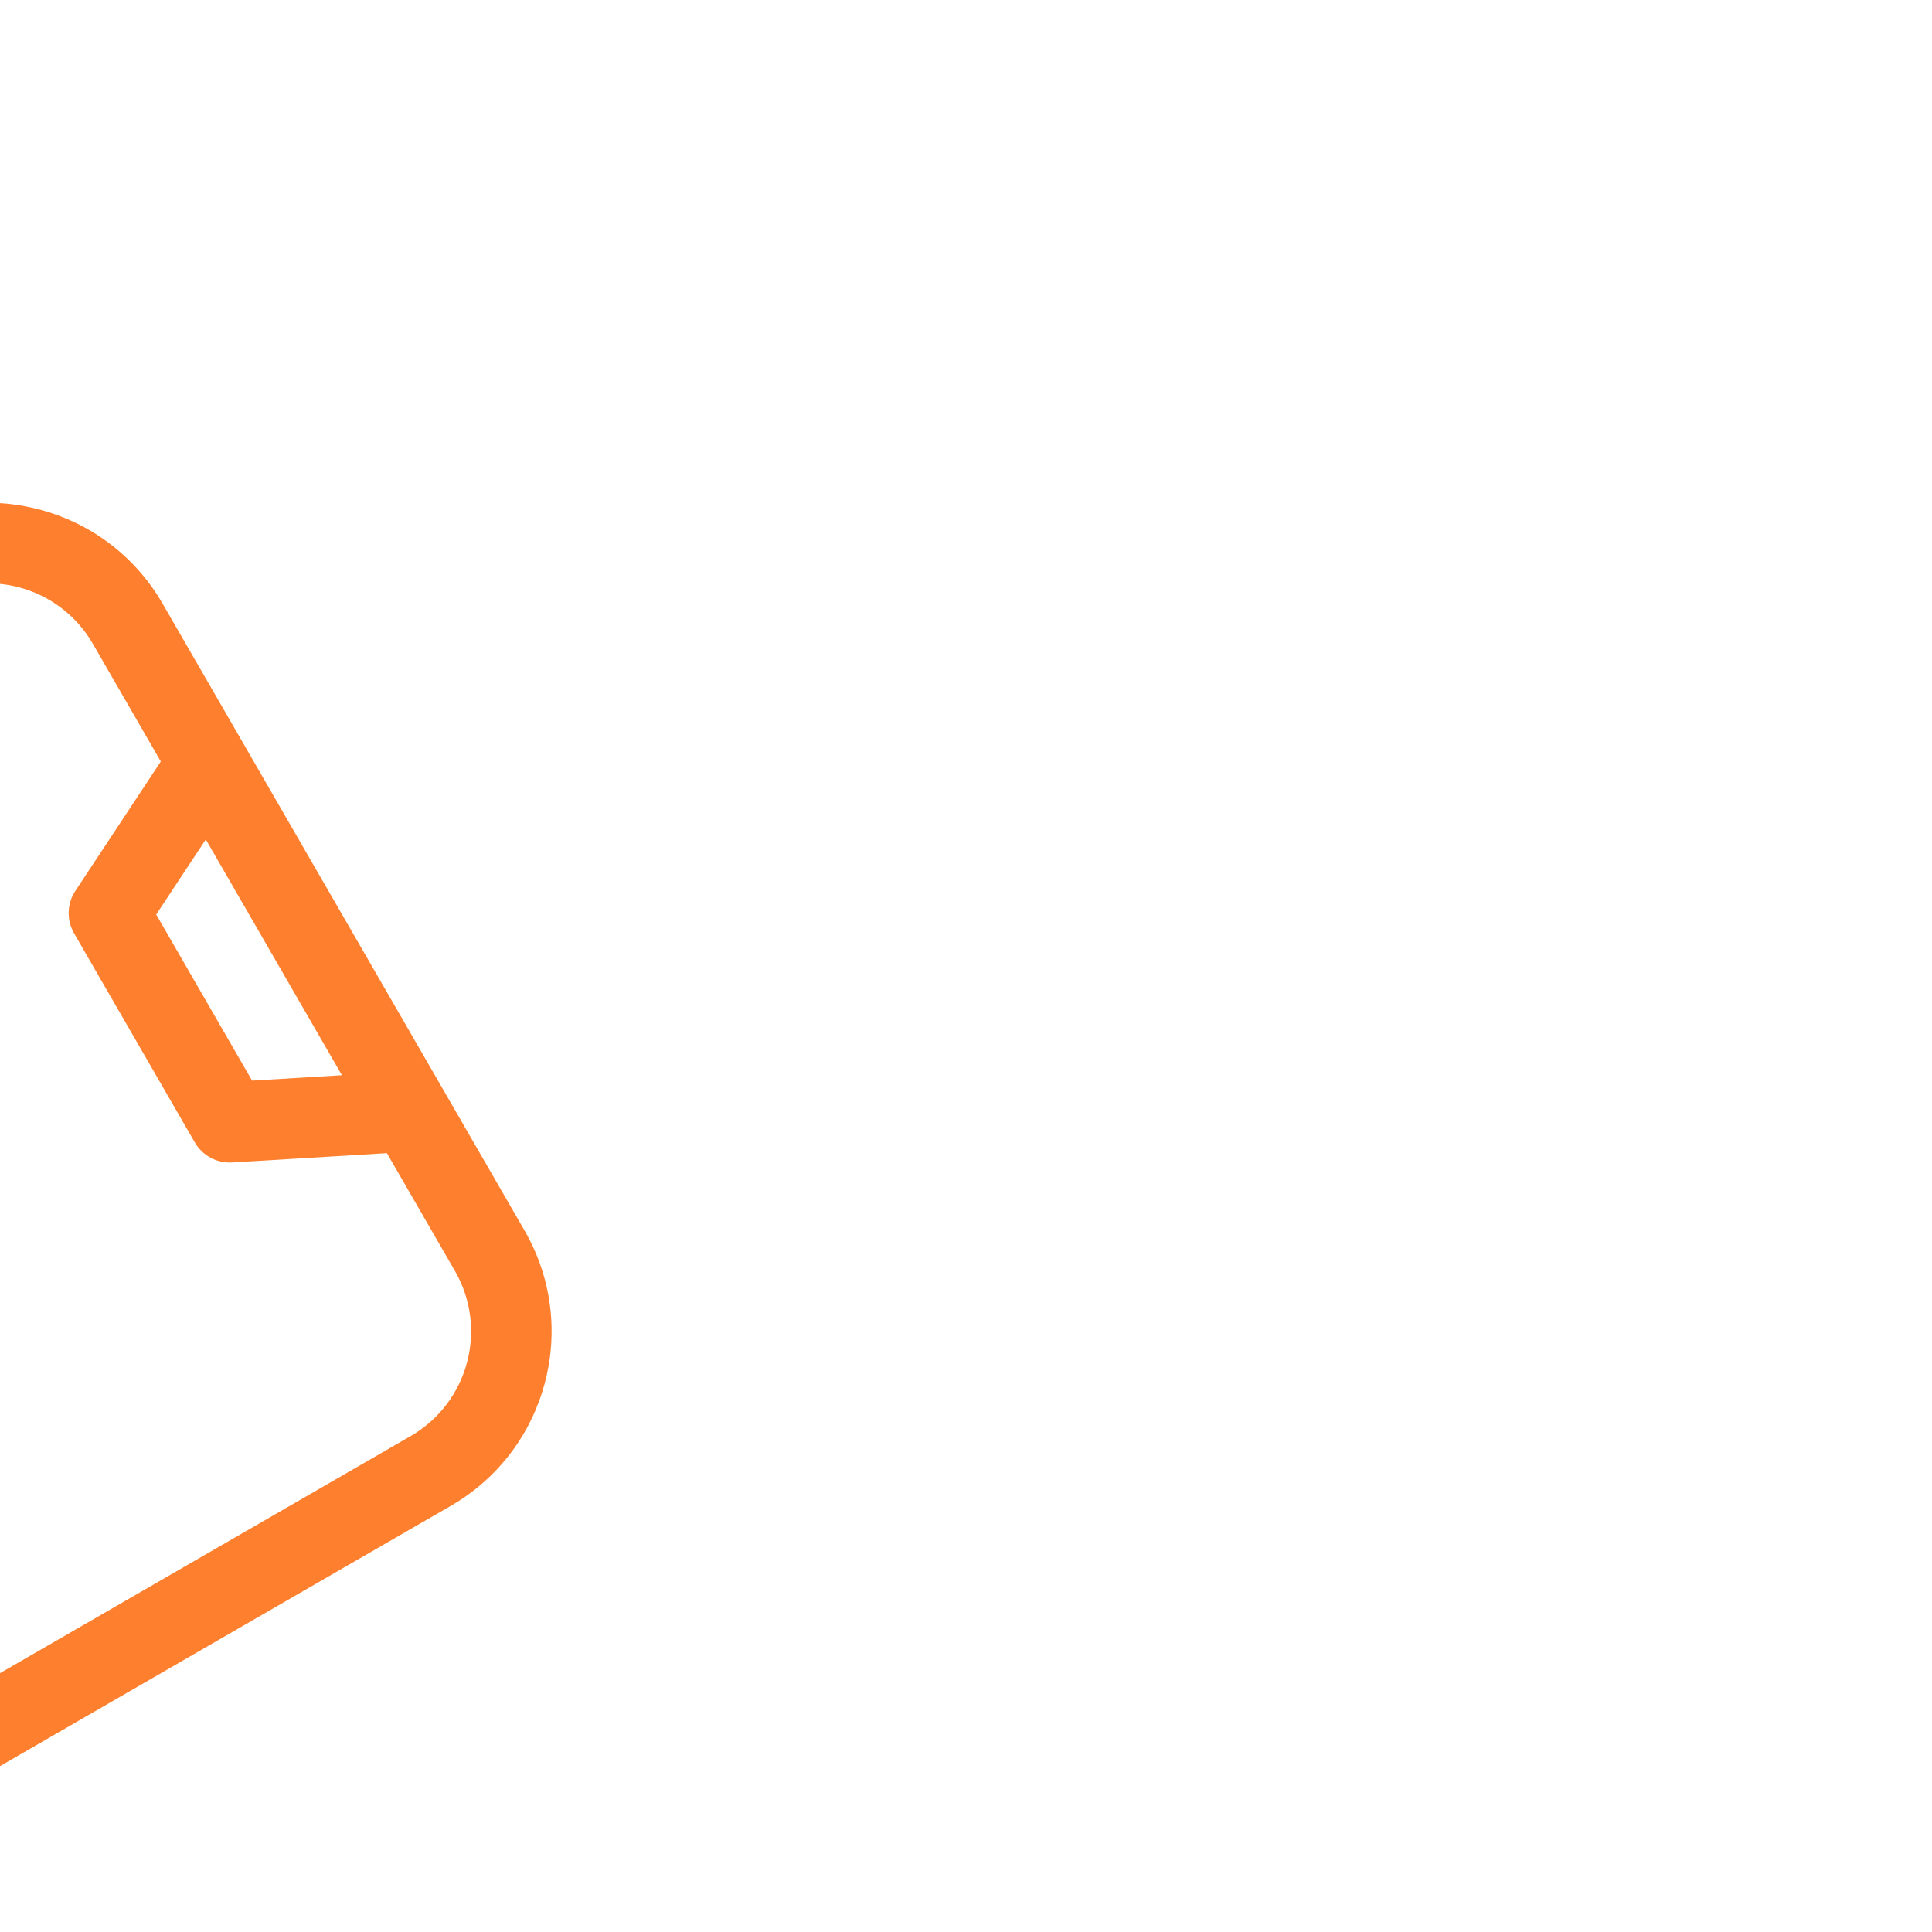
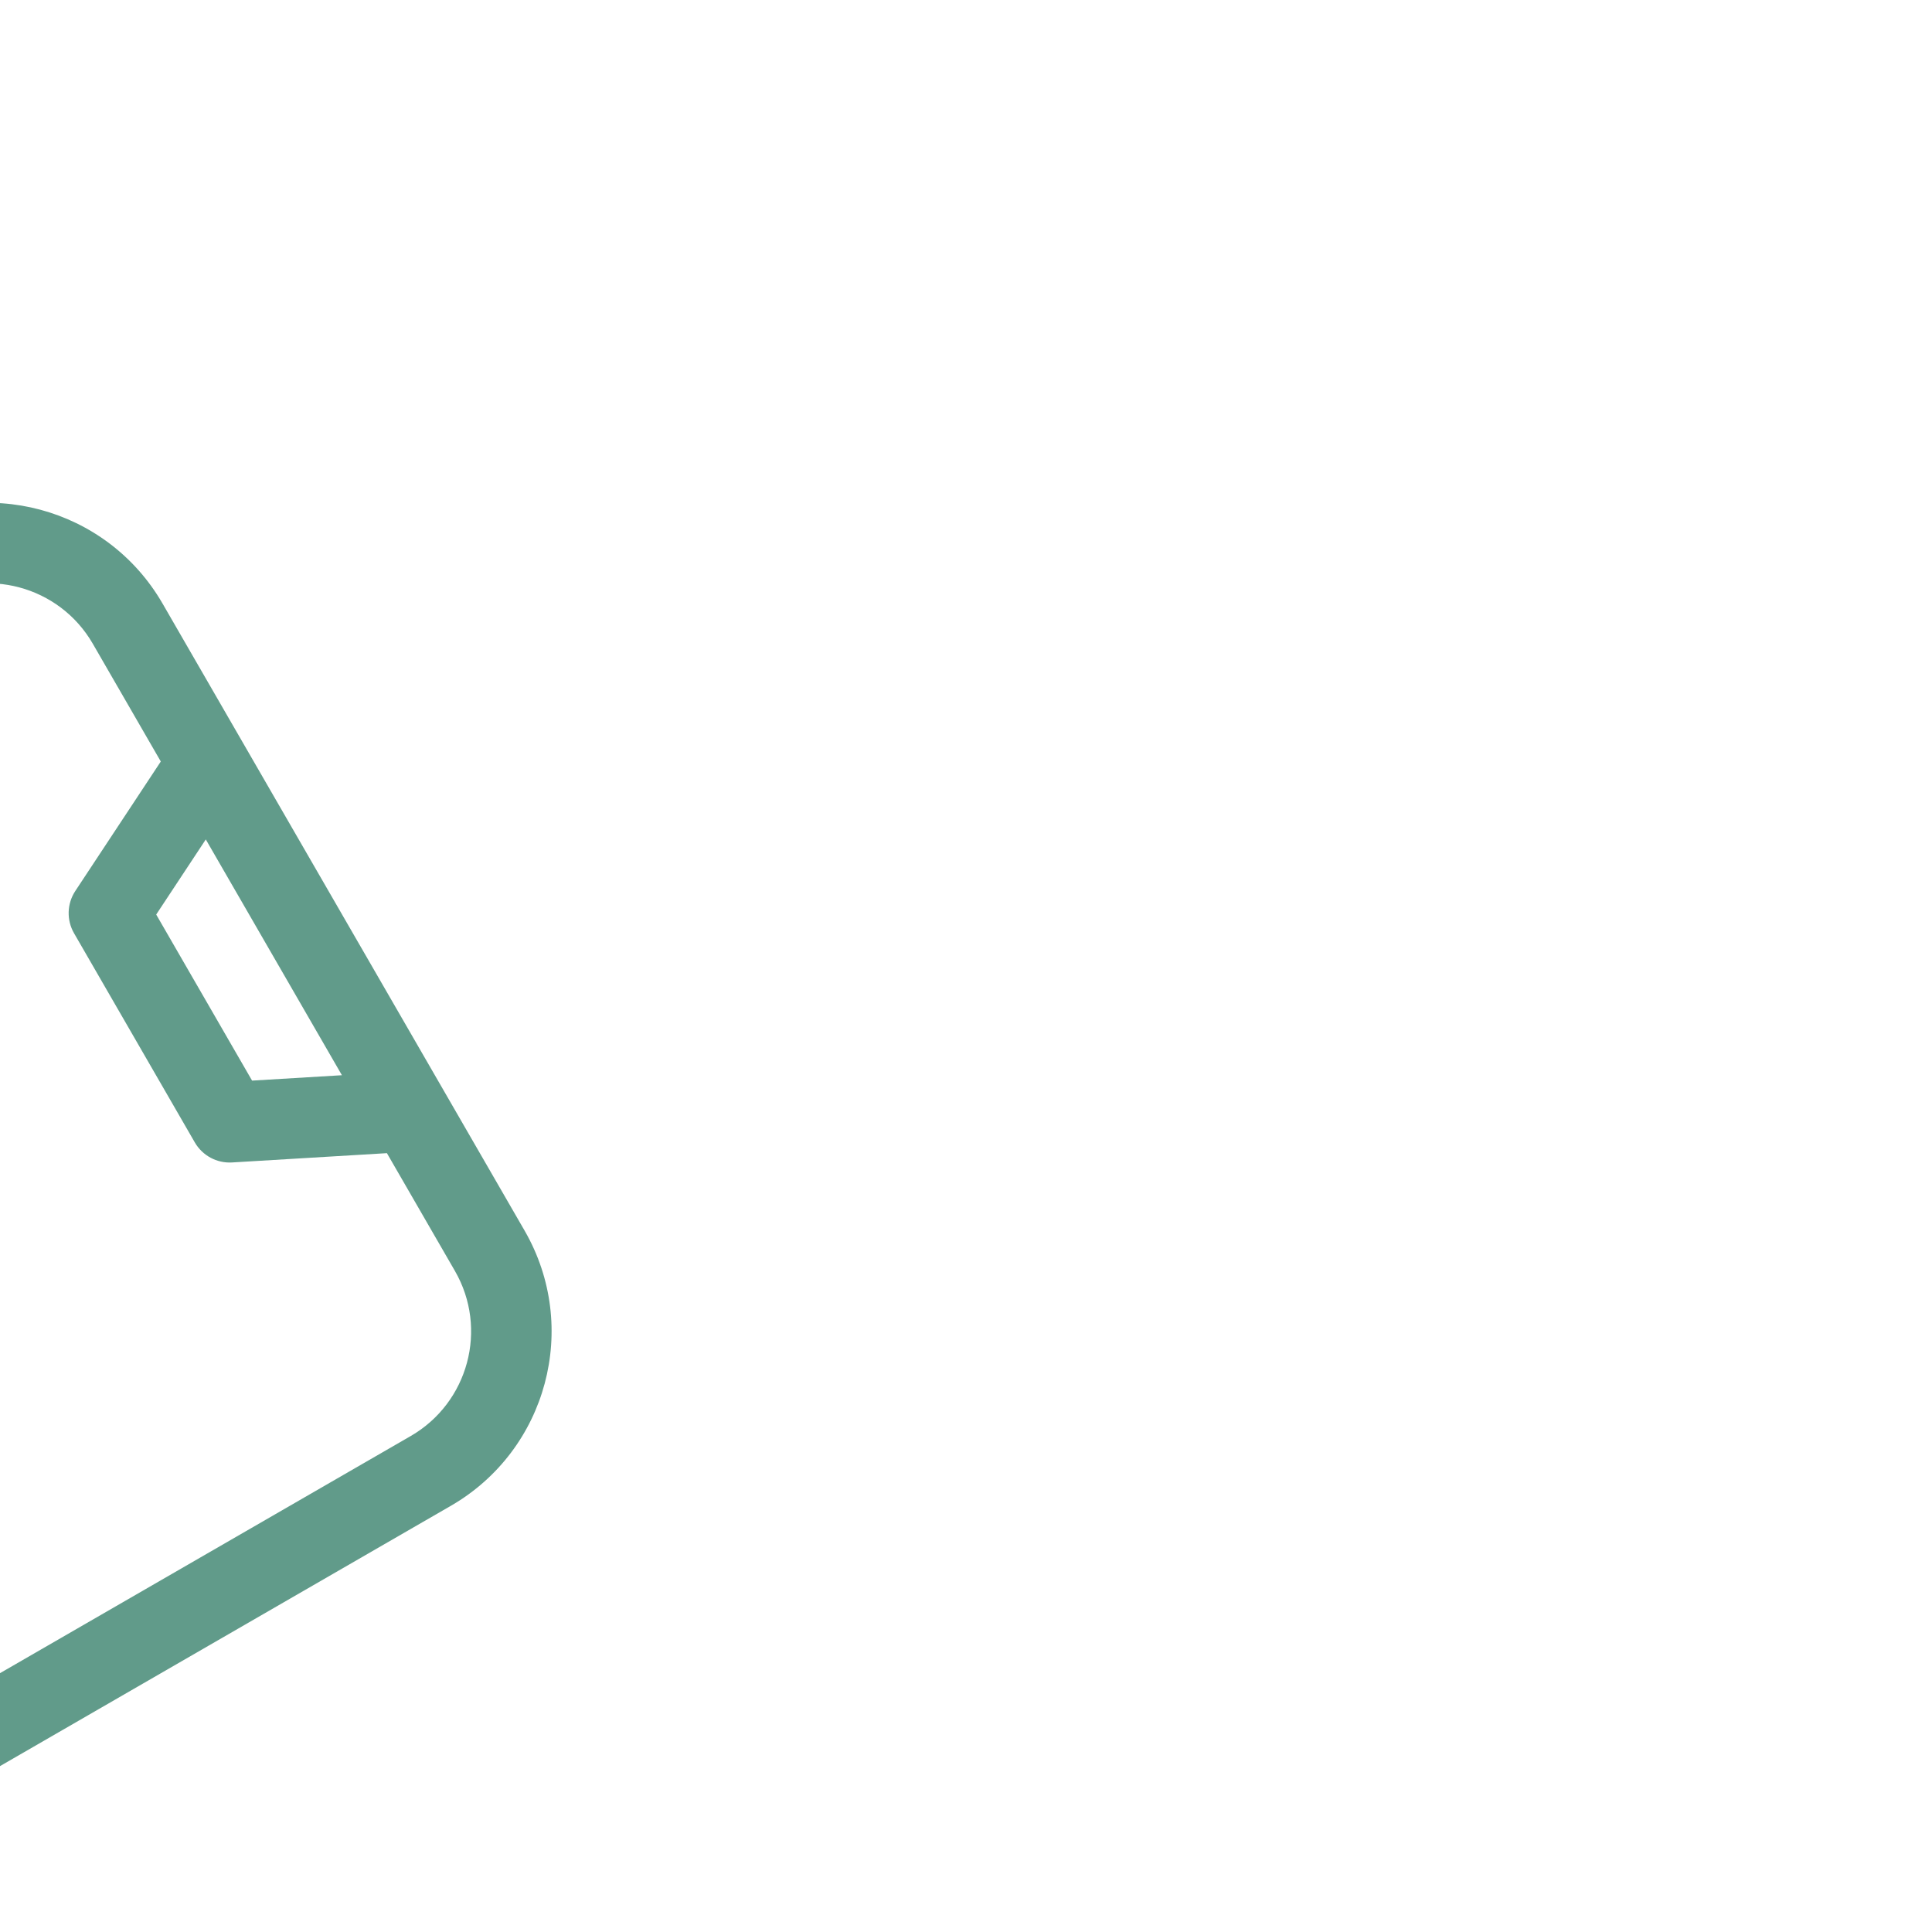
- <svg xmlns="http://www.w3.org/2000/svg" fill="#FE7F2D" width="800px" height="800px" transform="rotate(60)" viewBox="0 0 24 24">
+ <svg xmlns="http://www.w3.org/2000/svg" fill="#619B8A" width="800px" height="800px" transform="rotate(60)" viewBox="0 0 24 24">
  <g id="smartphone">
    <path d="M13,19.5a.5.5,0,0,1-.5.5h-1a.5.5,0,0,1,0-1h1A.5.5,0,0,1,13,19.5Z" />
    <path d="M16.5,2h-9A2.503,2.503,0,0,0,5,4.5v15A2.502,2.502,0,0,0,7.5,22h9A2.502,2.502,0,0,0,19,19.5V4.5A2.503,2.503,0,0,0,16.5,2ZM13.691,3l-.5,1H10.809l-.5-1ZM18,19.5A1.502,1.502,0,0,1,16.5,21h-9A1.502,1.502,0,0,1,6,19.5V4.5A1.502,1.502,0,0,1,7.5,3H9.191l.862,1.724A.5.5,0,0,0,10.5,5h3a.5.5,0,0,0,.447-.276L14.809,3H16.5A1.502,1.502,0,0,1,18,4.5Z" />
  </g>
</svg>
